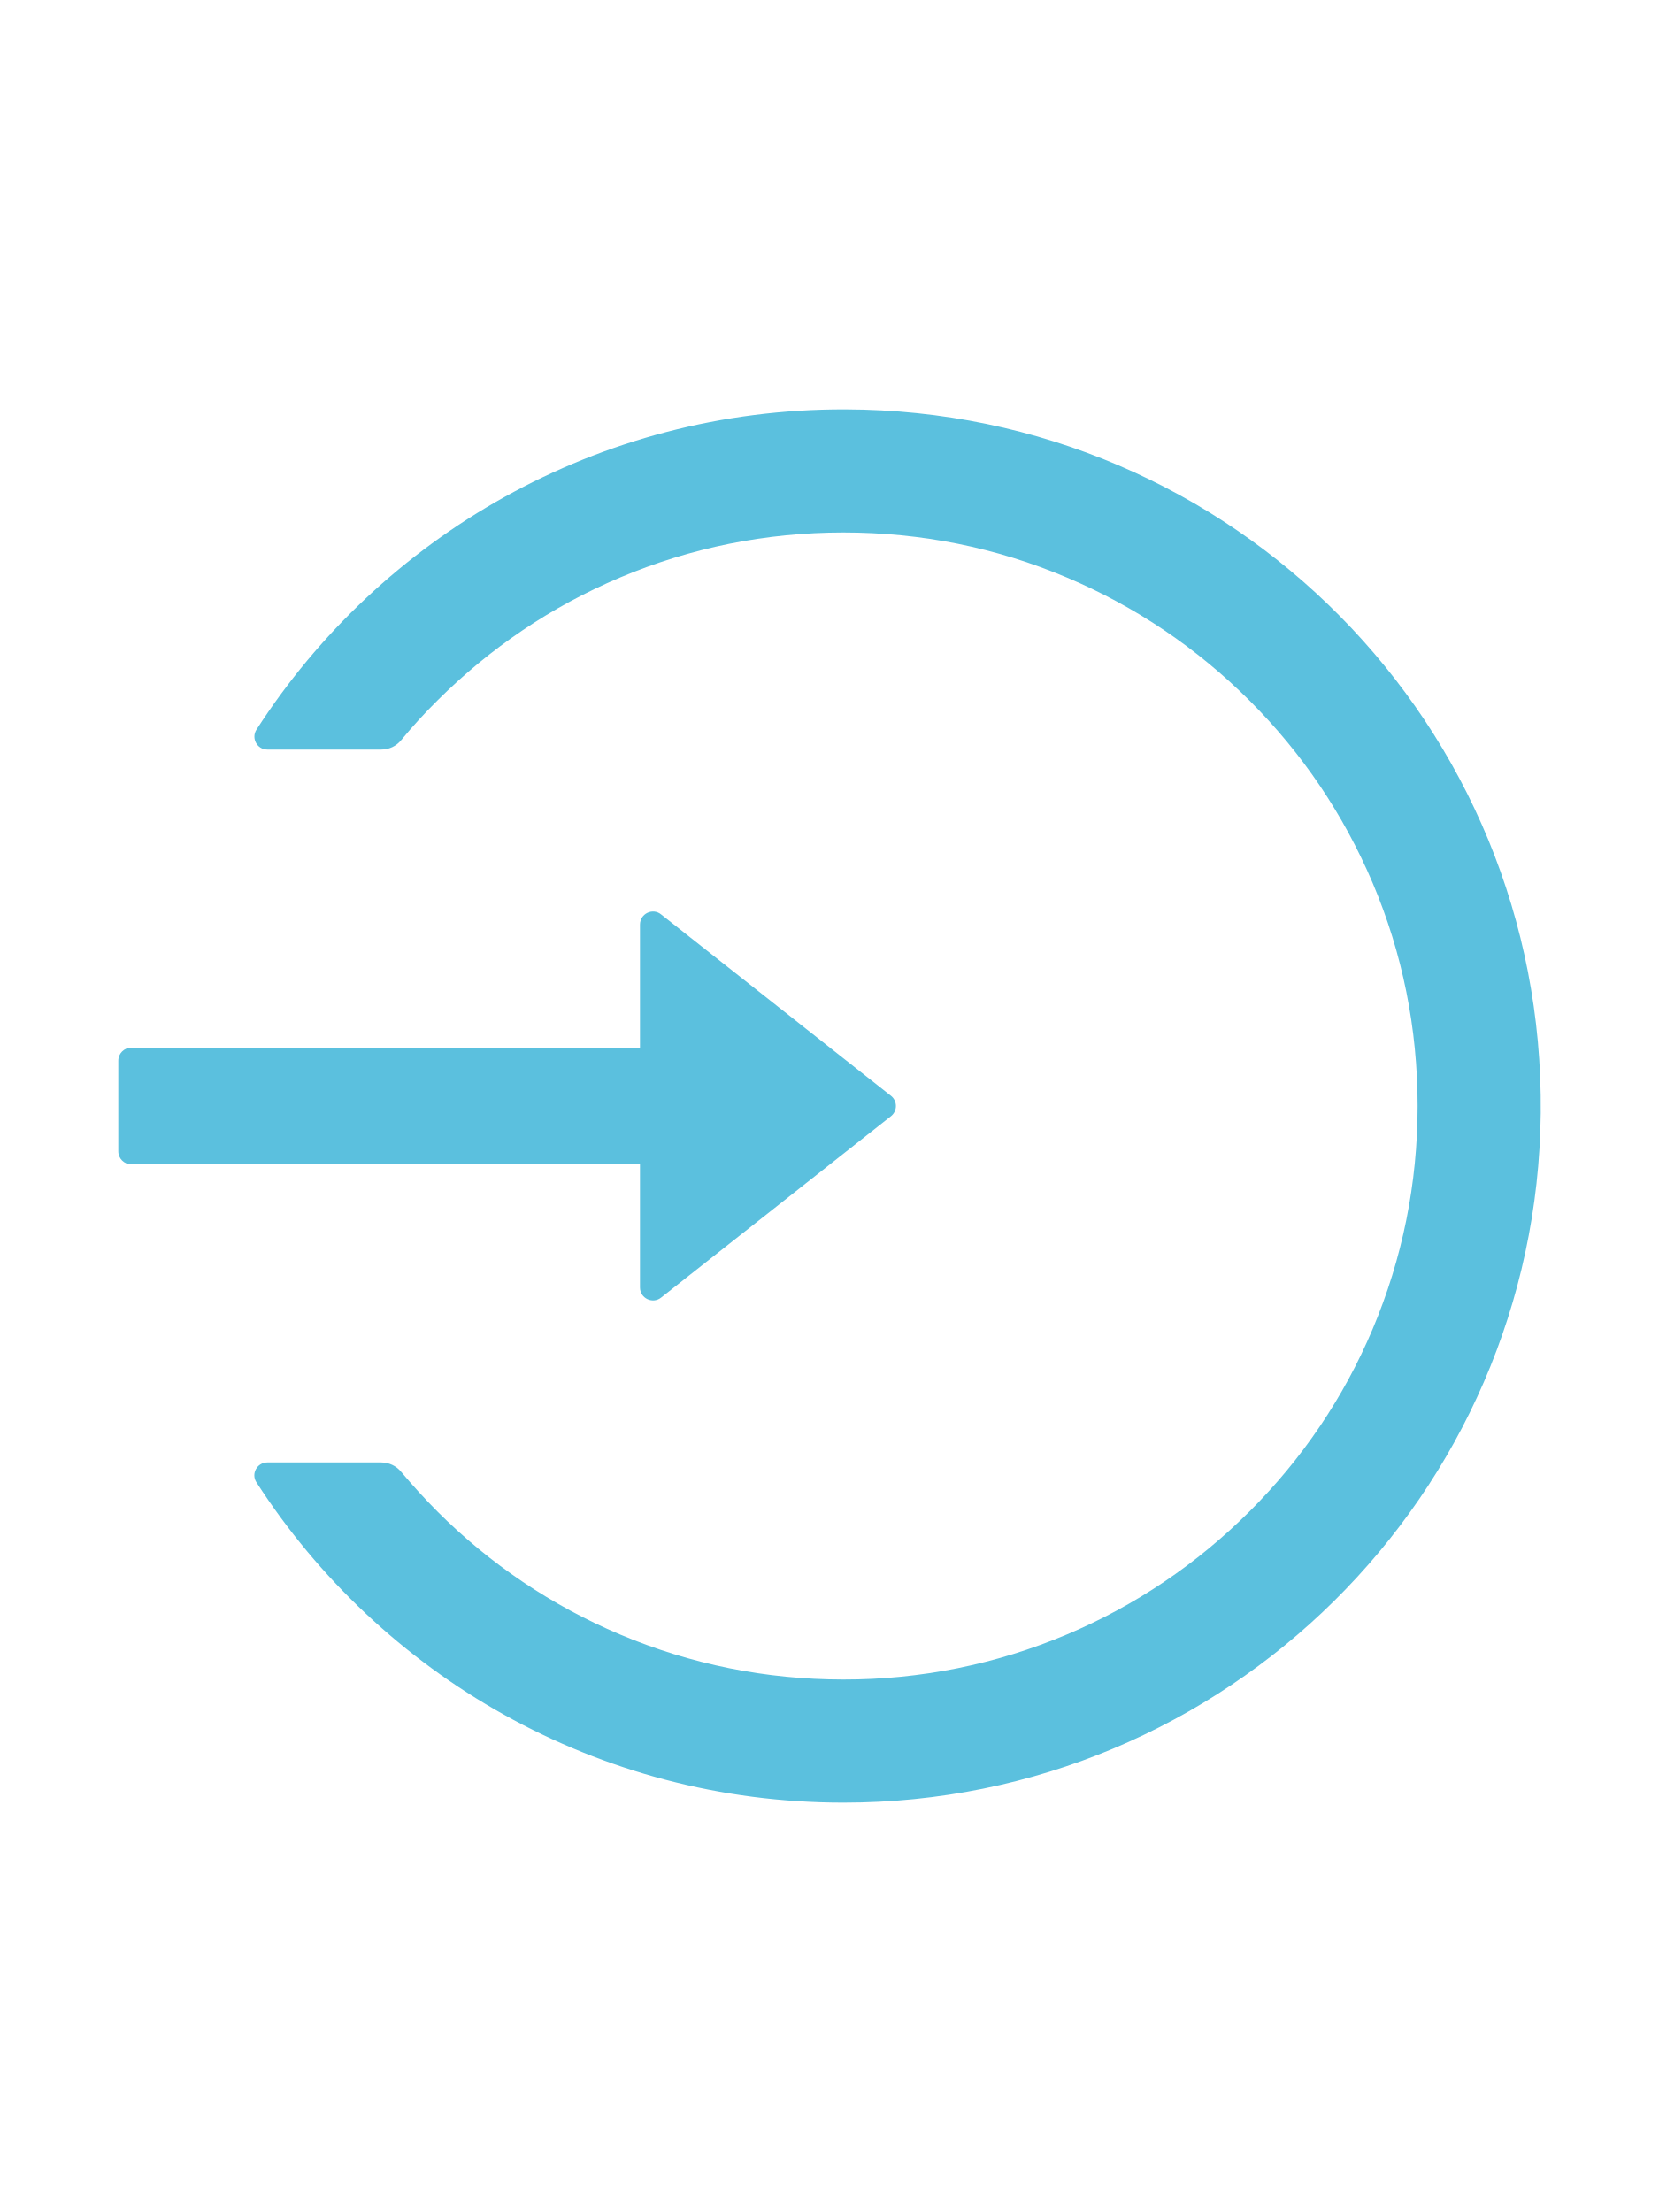
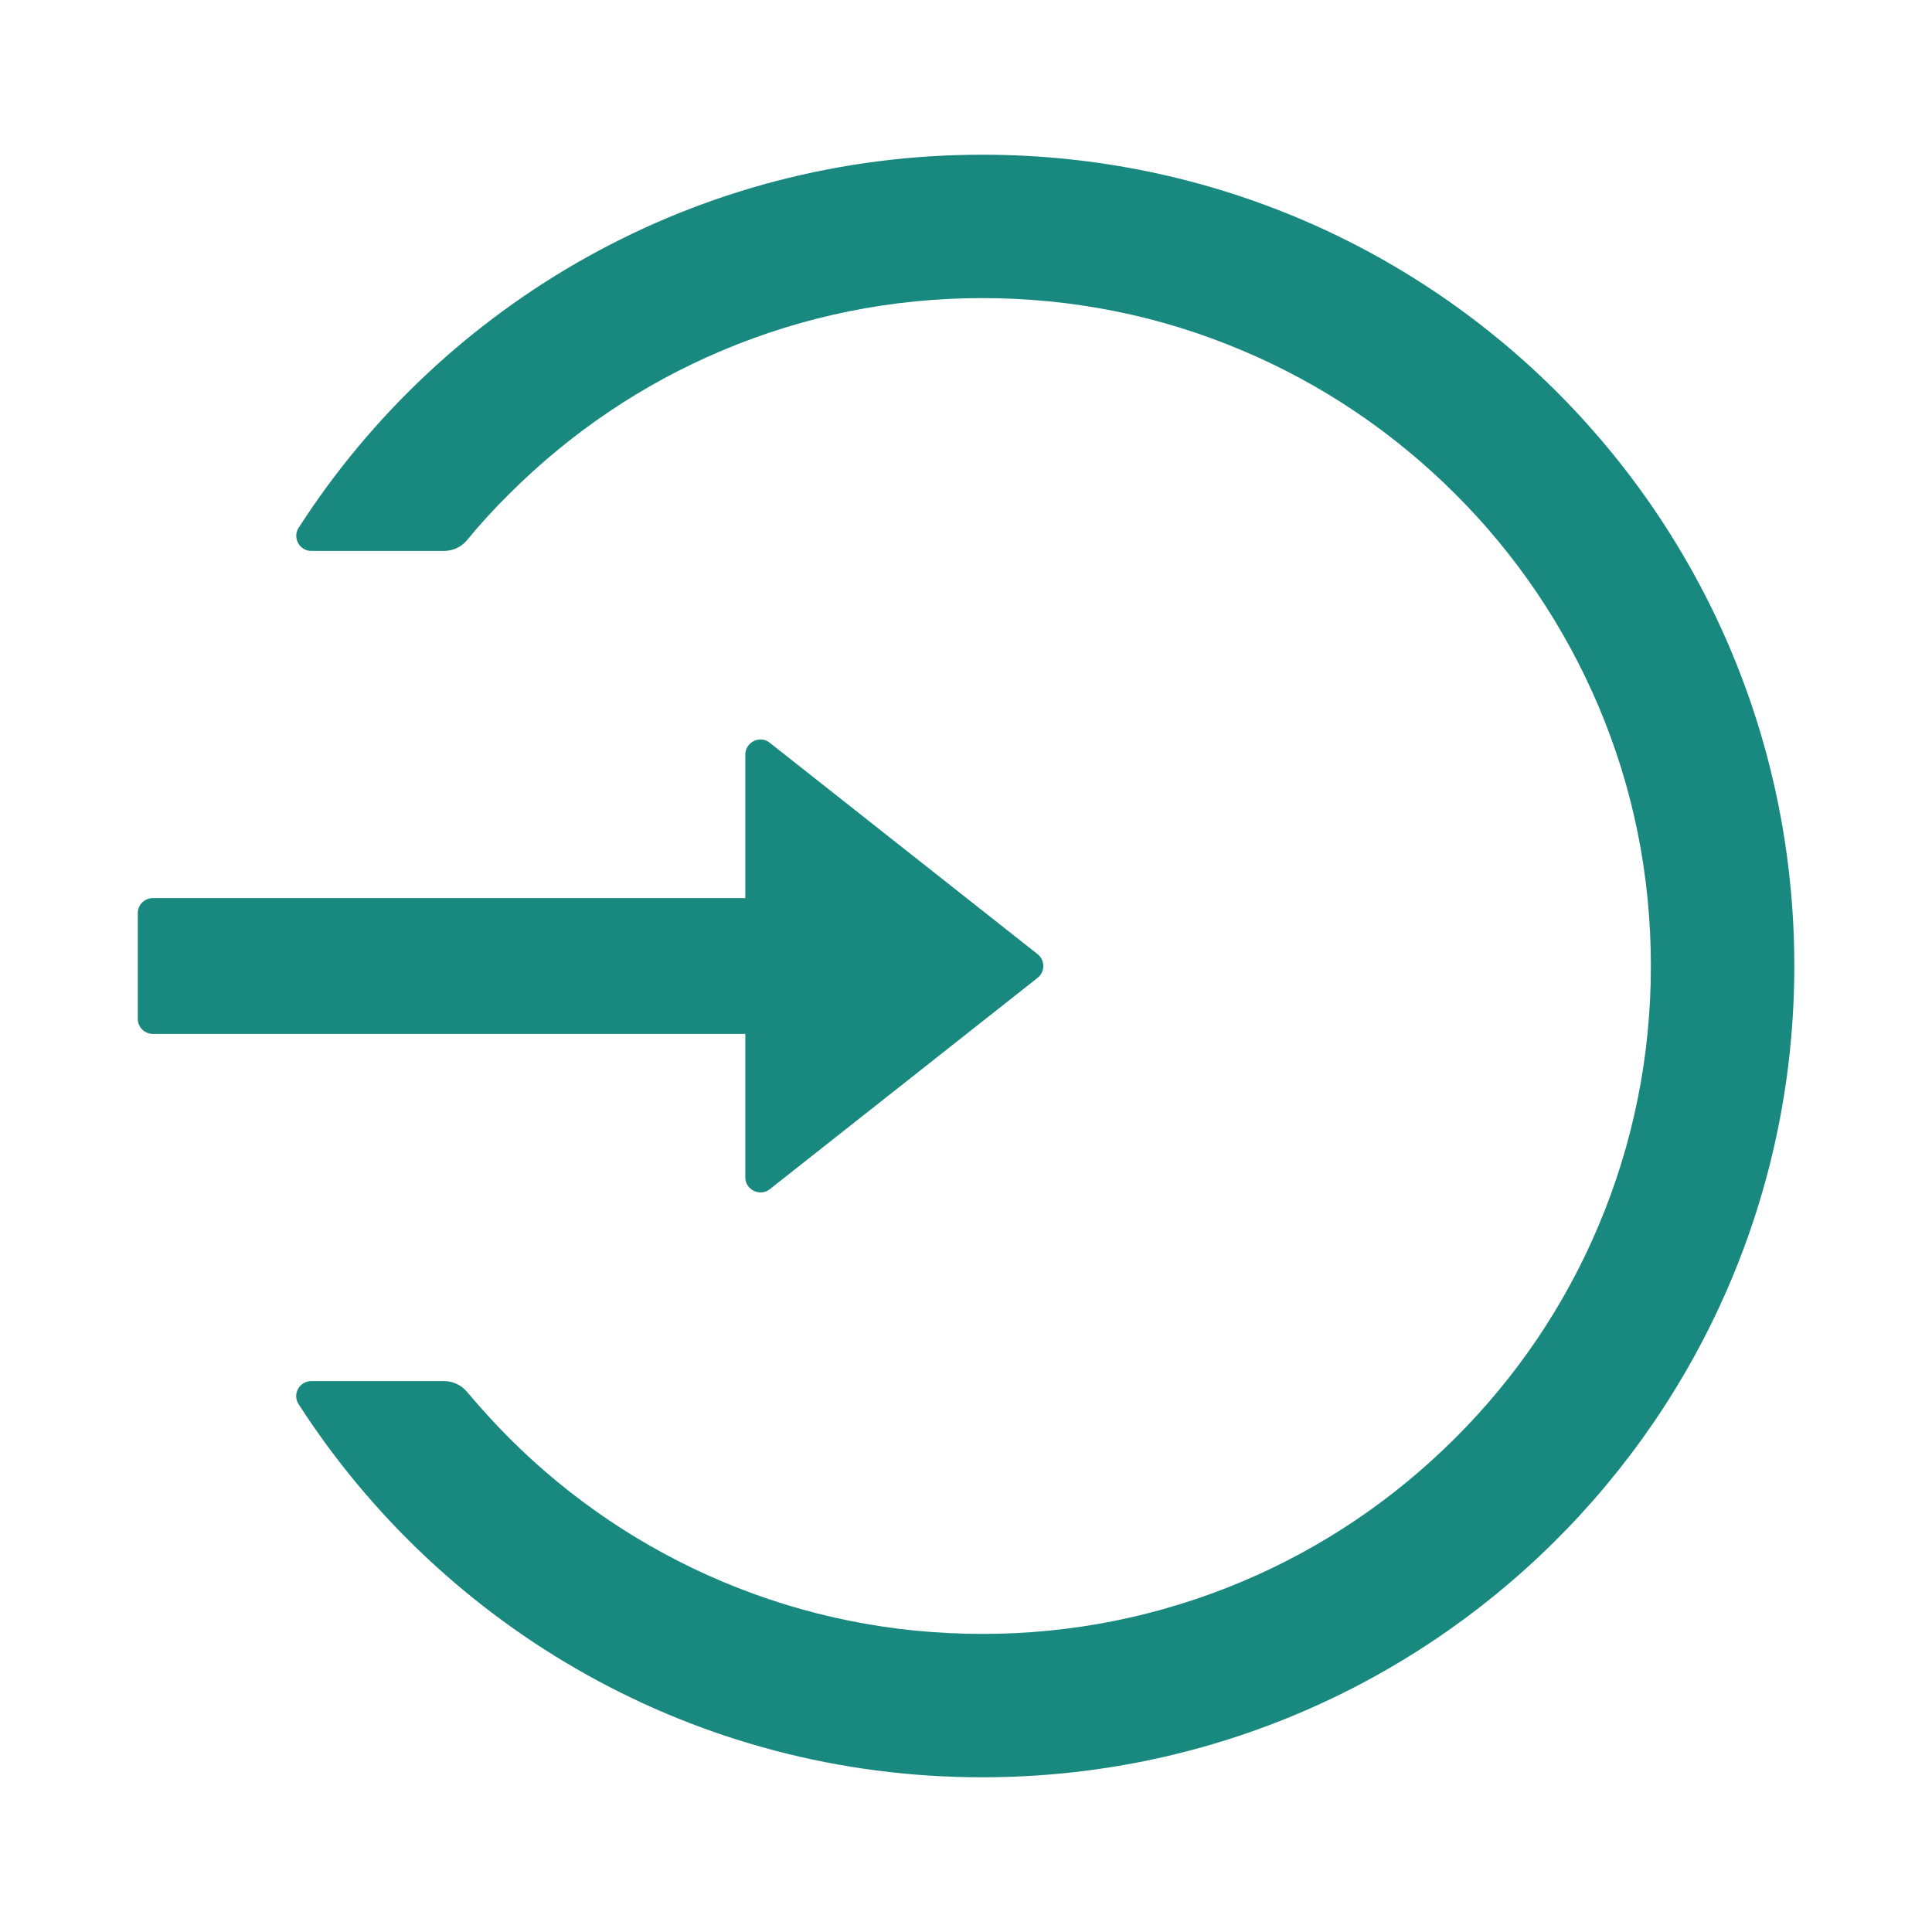
- <svg xmlns="http://www.w3.org/2000/svg" fill="#5bc0de" width="30px" height="40px" viewBox="0 0 1024 1024" class="icon">
+ <svg xmlns="http://www.w3.org/2000/svg" fill="#198980" width="40px" height="40px" viewBox="0 0 1024 1024" class="icon">
  <defs>
    <style />
  </defs>
  <path d="M521.7 82c-152.5-.4-286.7 78.5-363.4 197.7-3.4 5.3.4 12.3 6.7 12.3h70.3c4.8 0 9.3-2.1 12.3-5.8 7-8.5 14.5-16.7 22.4-24.5 32.6-32.5 70.5-58.1 112.7-75.9 43.6-18.4 90-27.8 137.9-27.8 47.9 0 94.3 9.3 137.9 27.8 42.2 17.8 80.1 43.4 112.7 75.9 32.6 32.5 58.1 70.4 76 112.5C865.7 417.8 875 464.1 875 512c0 47.9-9.4 94.2-27.8 137.8-17.8 42.1-43.4 80-76 112.5s-70.5 58.1-112.7 75.9A352.8 352.8 0 0 1 520.6 866c-47.9 0-94.3-9.4-137.9-27.8A353.84 353.84 0 0 1 270 762.3c-7.9-7.9-15.3-16.1-22.4-24.5-3-3.7-7.6-5.8-12.3-5.8H165c-6.3 0-10.2 7-6.7 12.3C234.9 863.2 368.5 942 520.6 942c236.2 0 428-190.1 430.4-425.6C953.4 277.1 761.3 82.6 521.7 82zM395.02 624v-76h-314c-4.4 0-8-3.6-8-8v-56c0-4.4 3.6-8 8-8h314v-76c0-6.7 7.8-10.5 13-6.3l141.9 112a8 8 0 0 1 0 12.6l-141.9 112c-5.2 4.1-13 .4-13-6.3z" />
</svg>
